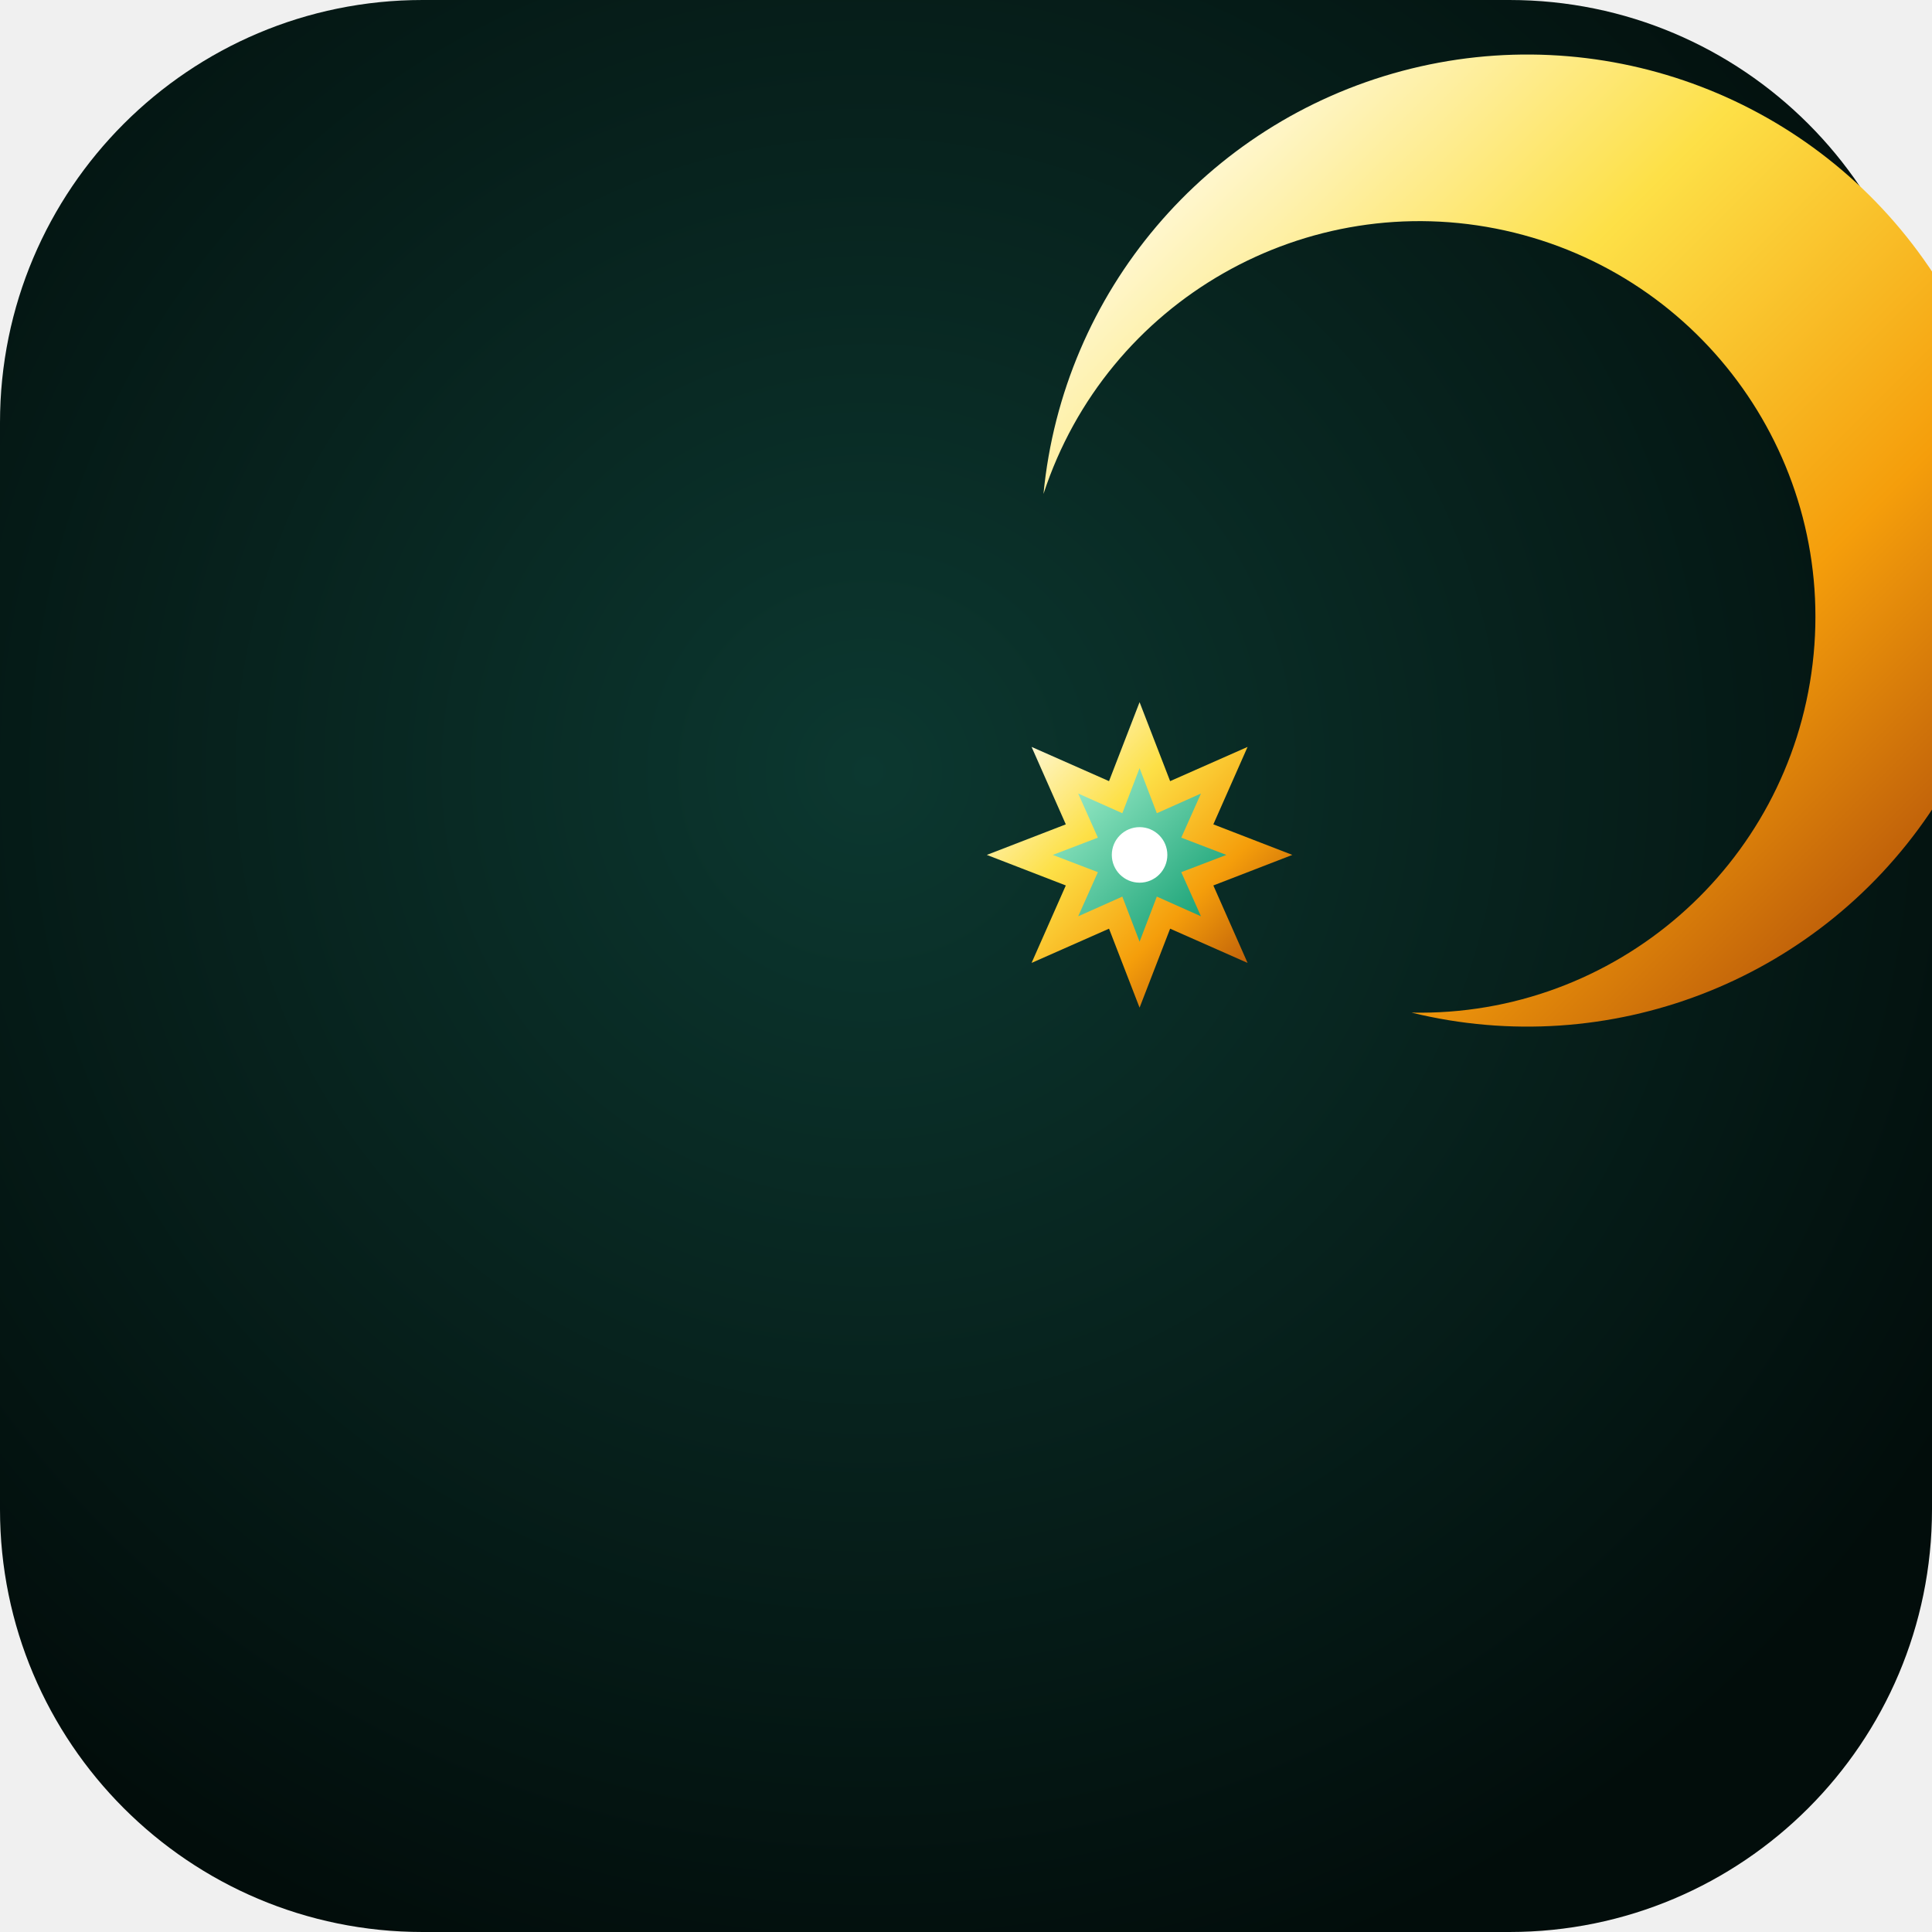
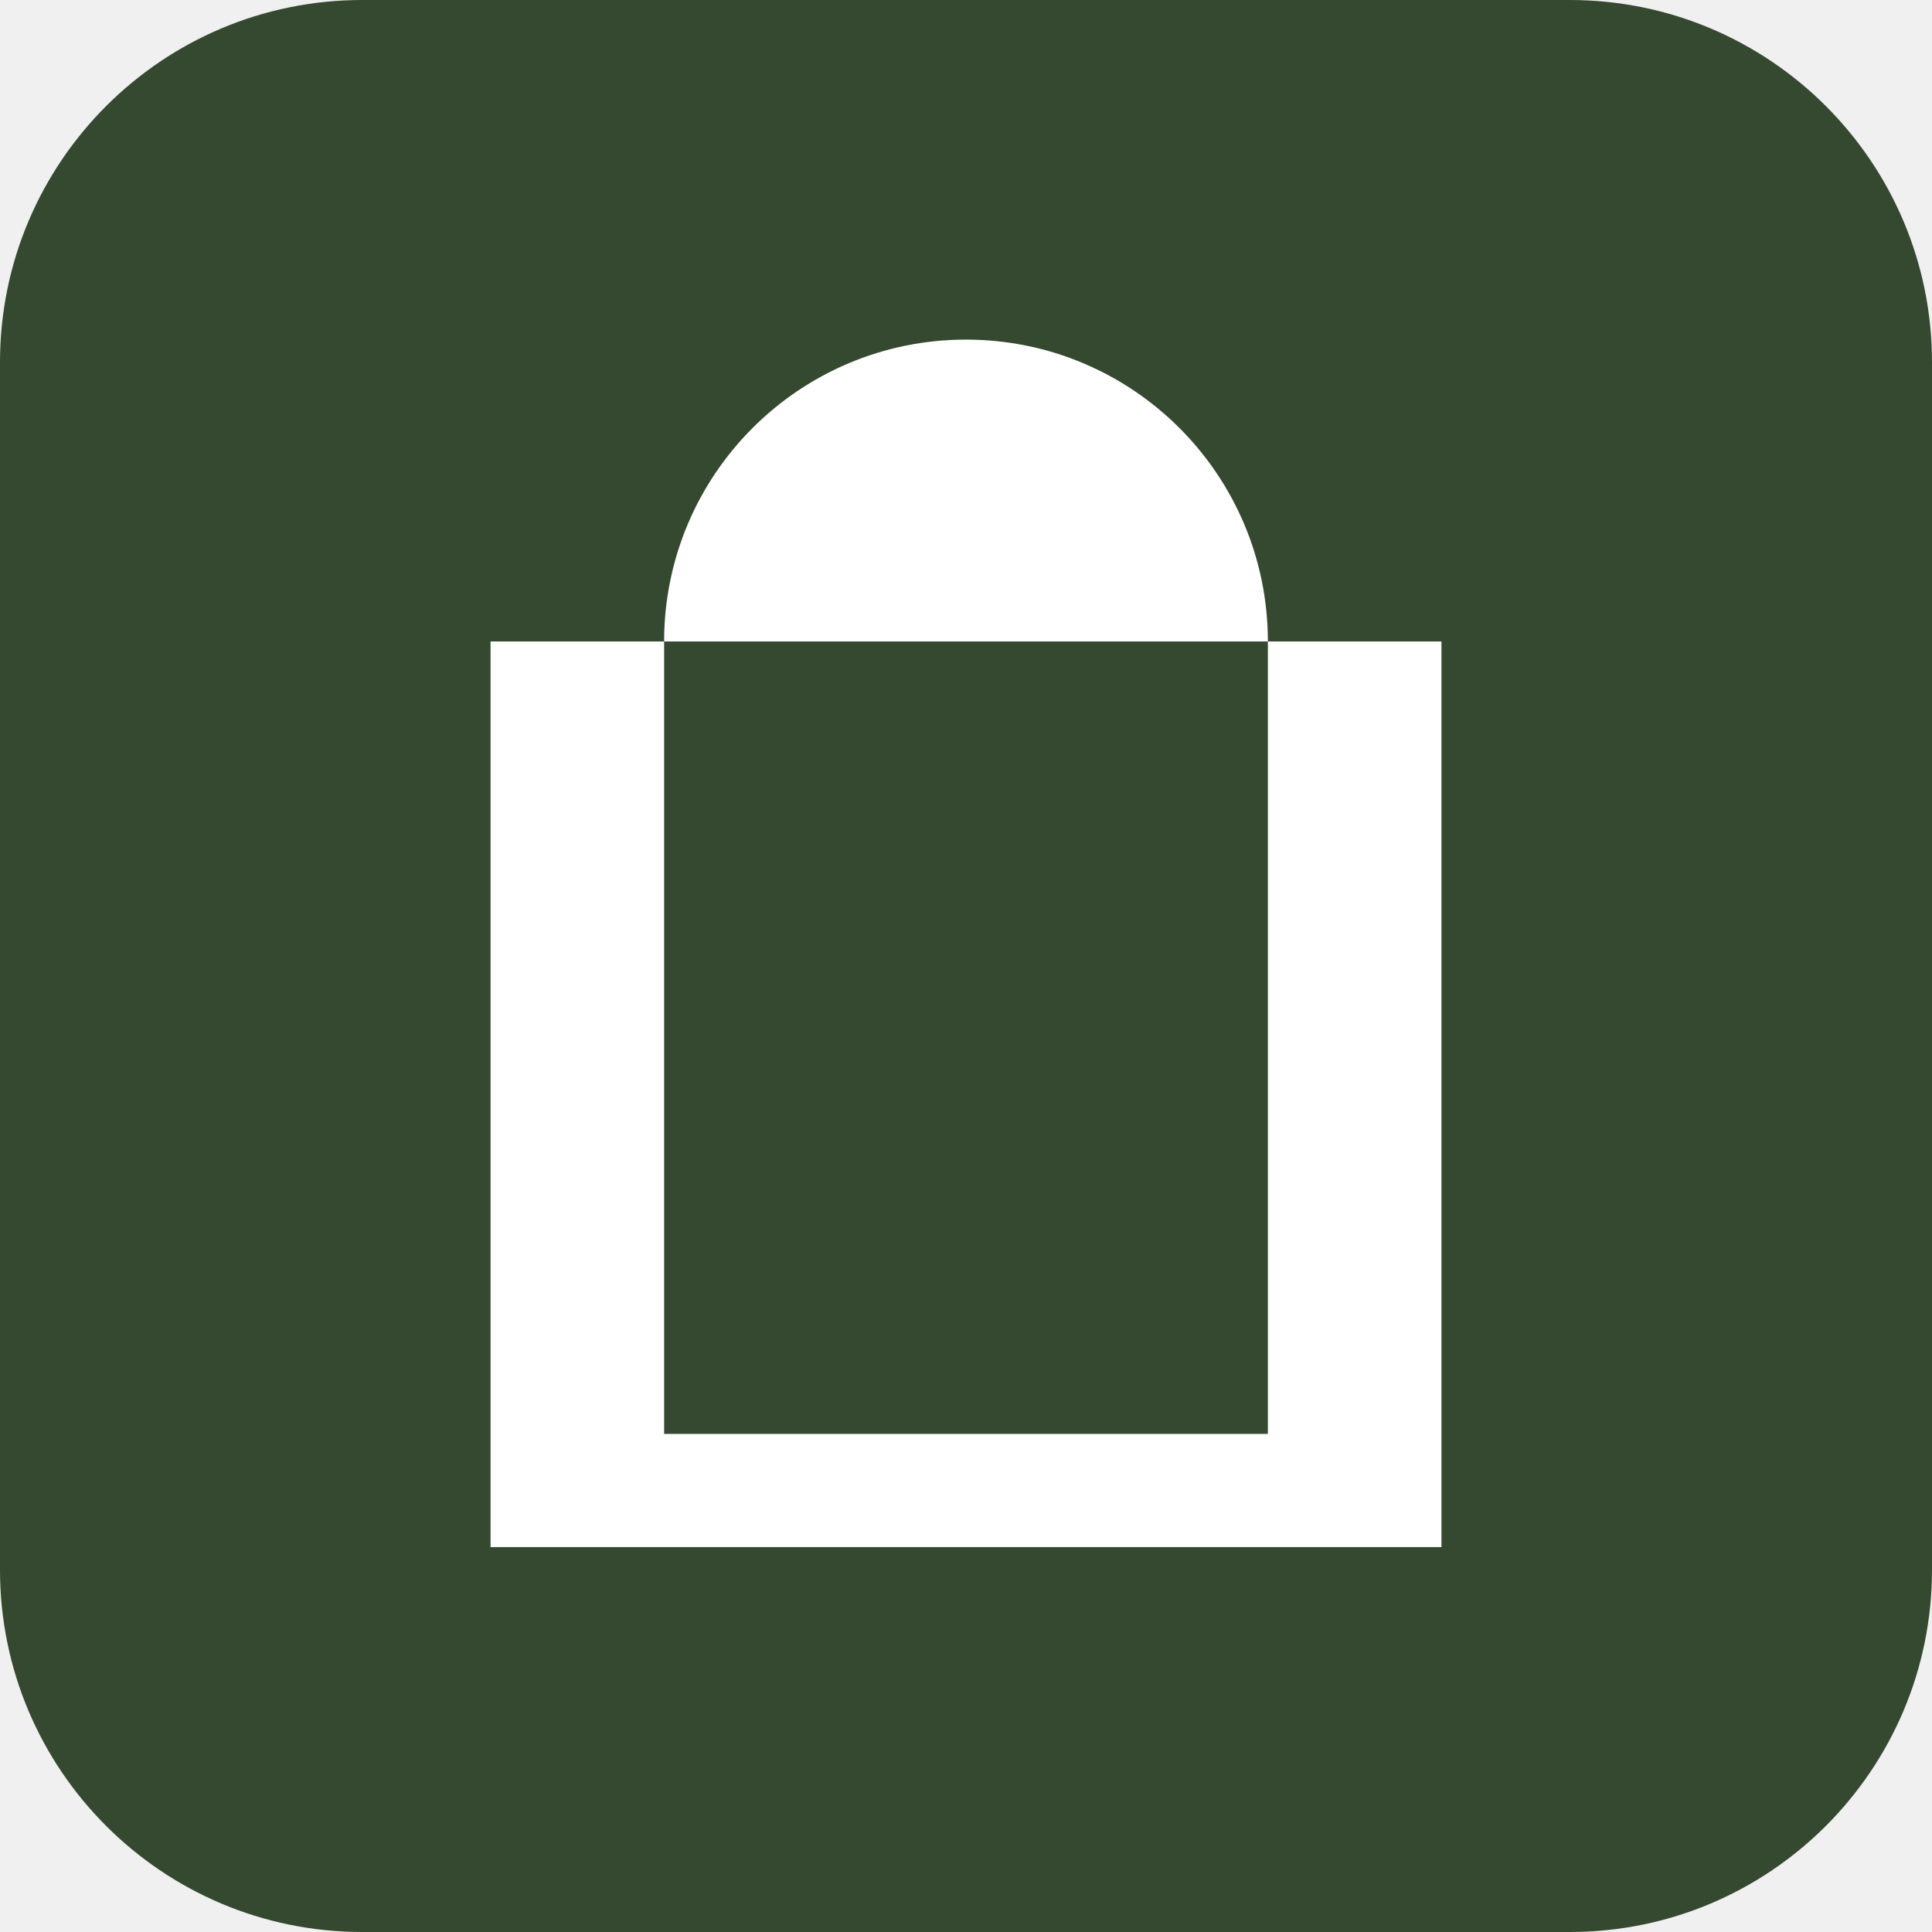
- <svg xmlns="http://www.w3.org/2000/svg" viewBox="0 0 64 64" width="64" height="64">
-   <defs>
-     <radialGradient id="favBg" cx="45%" cy="40%" r="65%">
-       <stop offset="0%" stop-color="#0c3830" />
-       <stop offset="100%" stop-color="#020d0b" />
-     </radialGradient>
-     <linearGradient id="favGold" x1="10%" y1="10%" x2="90%" y2="90%">
-       <stop offset="0%" stop-color="#fffbe8" />
-       <stop offset="35%" stop-color="#fde047" />
-       <stop offset="70%" stop-color="#f59e0b" />
-       <stop offset="100%" stop-color="#b45309" />
-     </linearGradient>
-     <linearGradient id="favEmerald" x1="0%" y1="0%" x2="100%" y2="100%">
-       <stop offset="0%" stop-color="#a7f3d0" />
-       <stop offset="100%" stop-color="#059669" />
-     </linearGradient>
-   </defs>
-   <rect width="64" height="64" rx="14" fill="url(#favBg)" />
-   <g transform="translate(32, 32) scale(0.115) translate(-256, -256)">
-     <path d="M 384.35 269.43 A 140 140 0 1 0 278.32 120.02 A 114 114 0 1 1 384.35 269.43 Z" fill="url(#favGold)" />
-     <polygon points="306.00,180.00 314.80,202.75 337.11,192.89 327.25,215.20 350.00,224.00 327.25,232.80 337.11,255.11 314.80,245.25 306.00,268.00 297.20,245.25 274.89,255.11 284.75,232.80 262.00,224.00 284.75,215.20 274.89,192.89 297.20,202.75" fill="url(#favGold)" />
-     <polygon points="306.00,199.00 310.97,211.99 323.68,206.32 318.01,219.03 331.00,224.00 318.01,228.97 323.68,241.68 310.97,236.01 306.00,249.00 301.03,236.01 288.32,241.68 293.99,228.97 281.00,224.00 293.99,219.03 288.32,206.32 301.03,211.99" fill="url(#favEmerald)" />
-     <circle cx="306" cy="224" r="8" fill="#ffffff" />
-   </g>
+ <svg xmlns="http://www.w3.org/2000/svg" viewBox="0 0 512 512" width="100%" height="100%">
+   <rect width="512" height="512" fill="#344930" rx="96" />
+   <path d="M 176 170 A 80 80 0 0 1 336 170 Z" fill="#ffffff" />
+   <path d="M 130 170 L 382 170 L 382 410 L 130 410 Z" fill="#ffffff" />
+   <path d="M 176 170 L 336 170 L 336 380 L 176 380 Z" fill="#344930" />
</svg>
